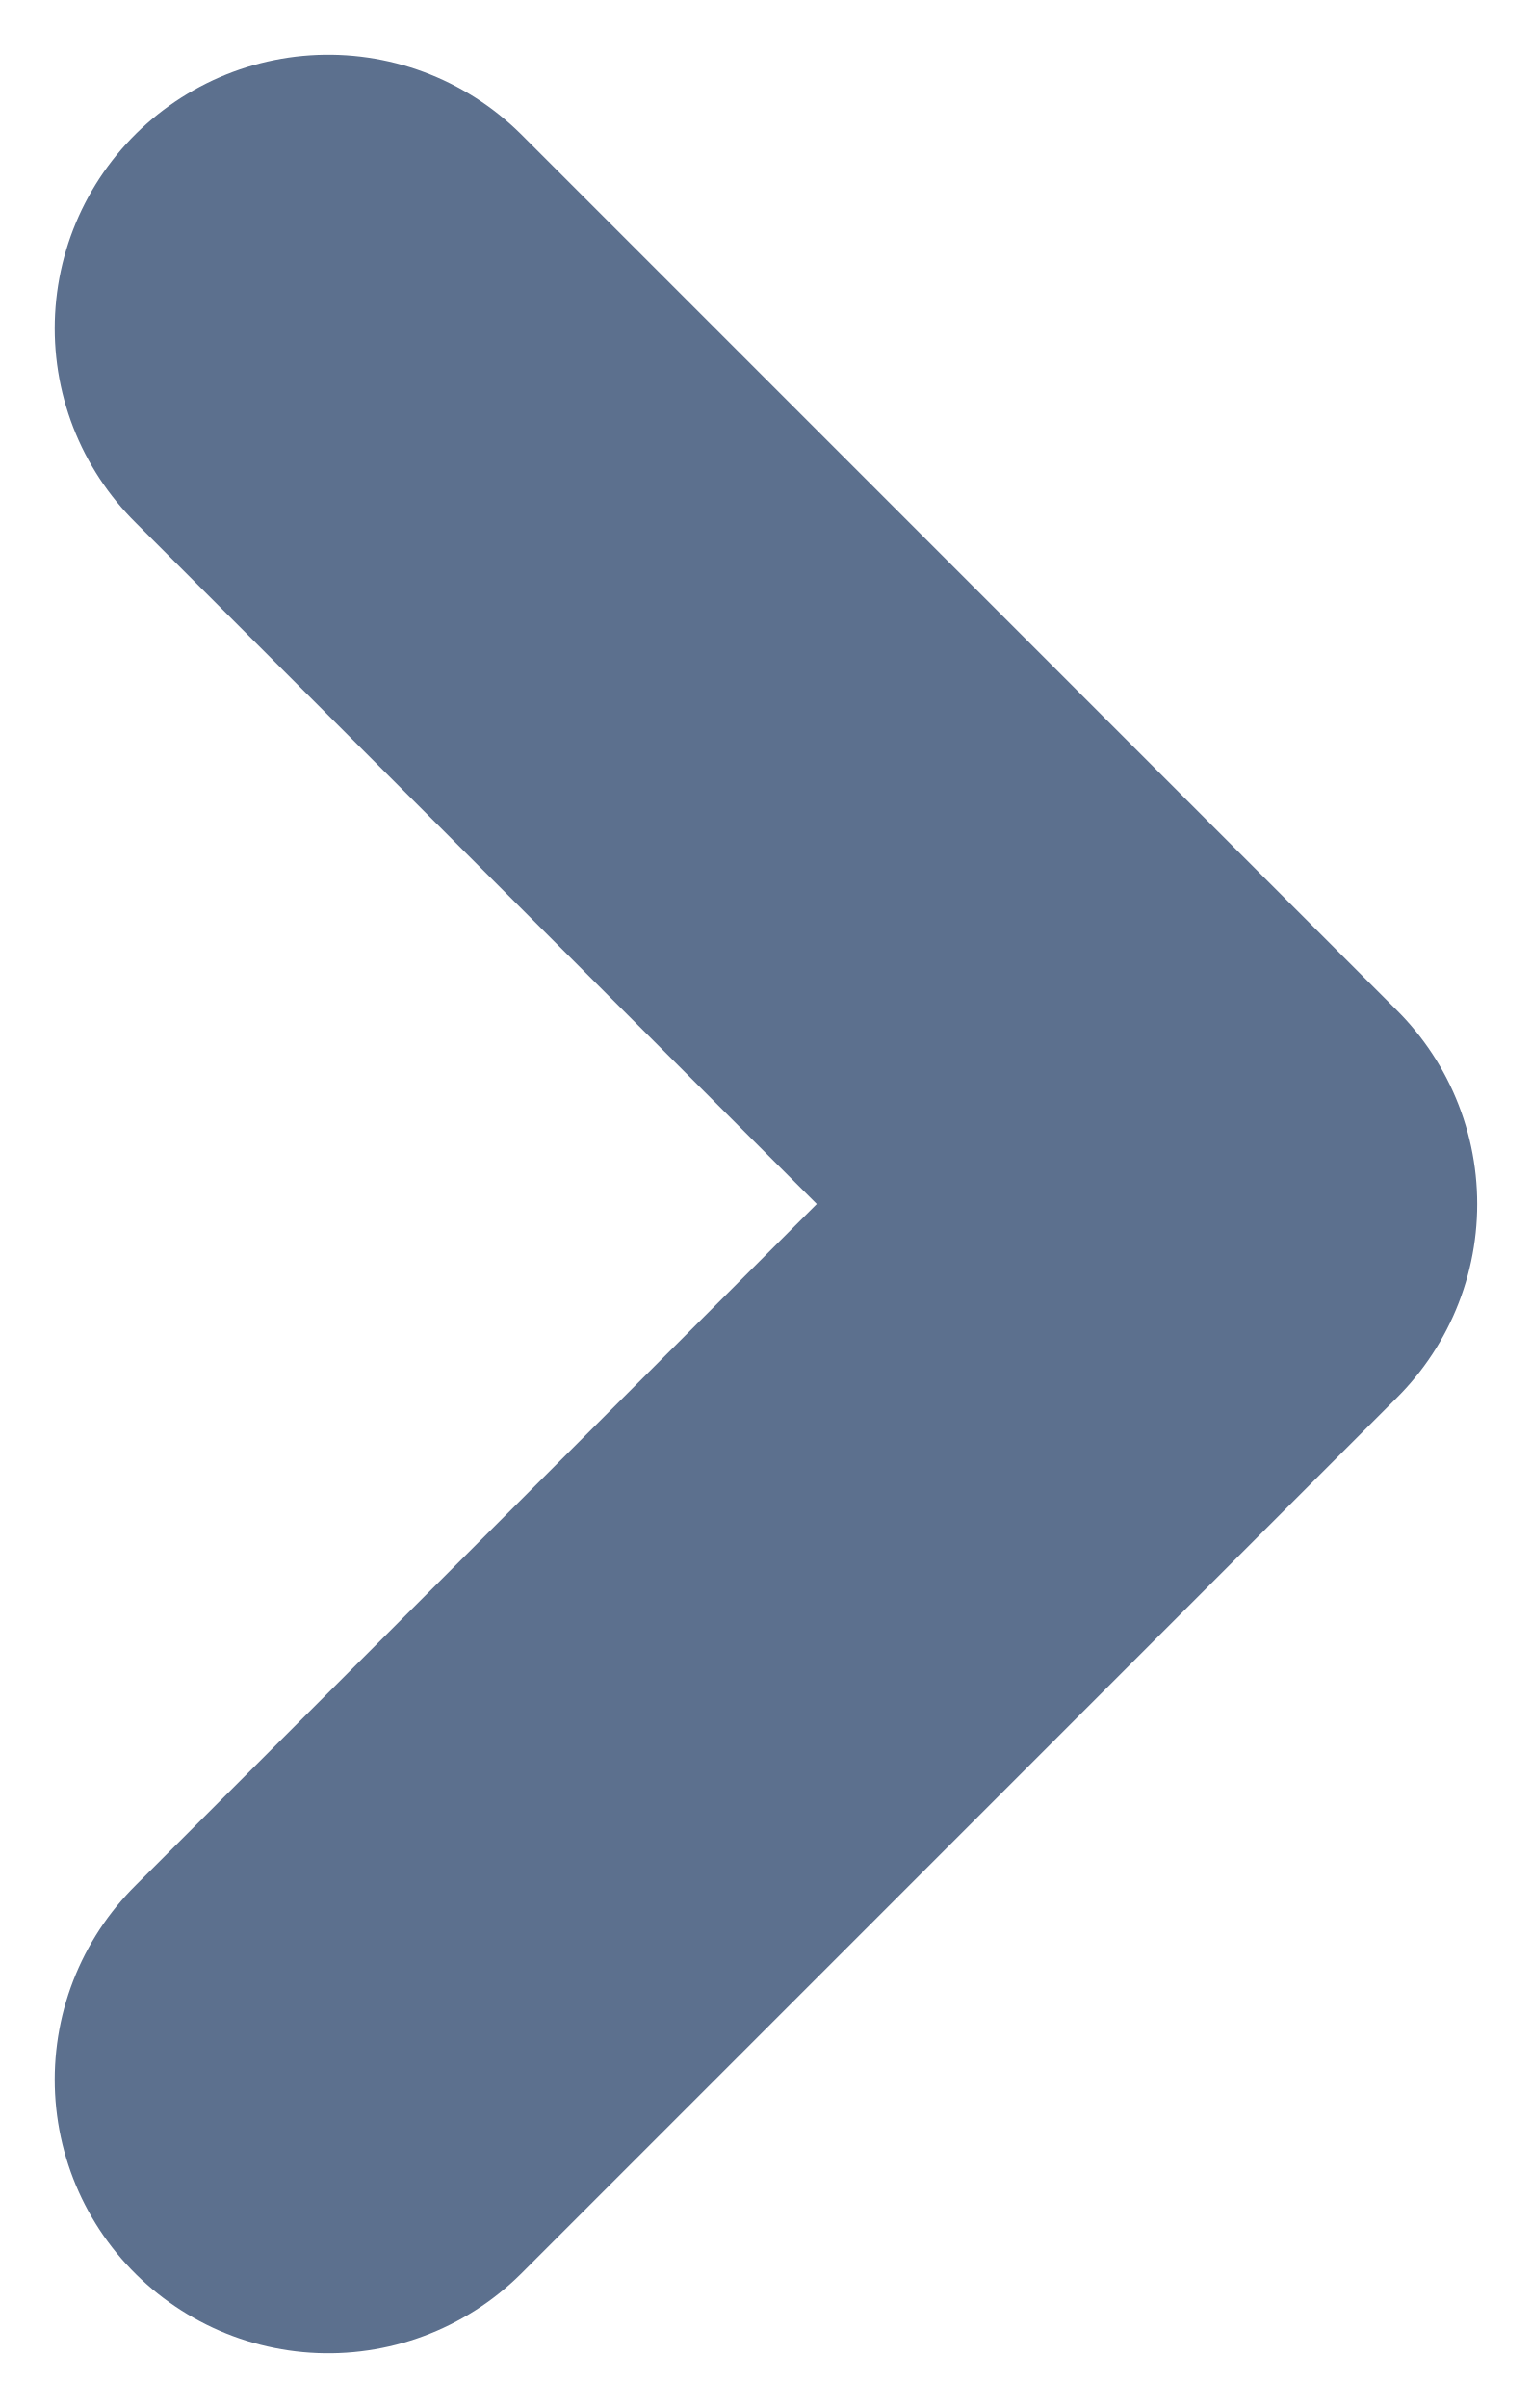
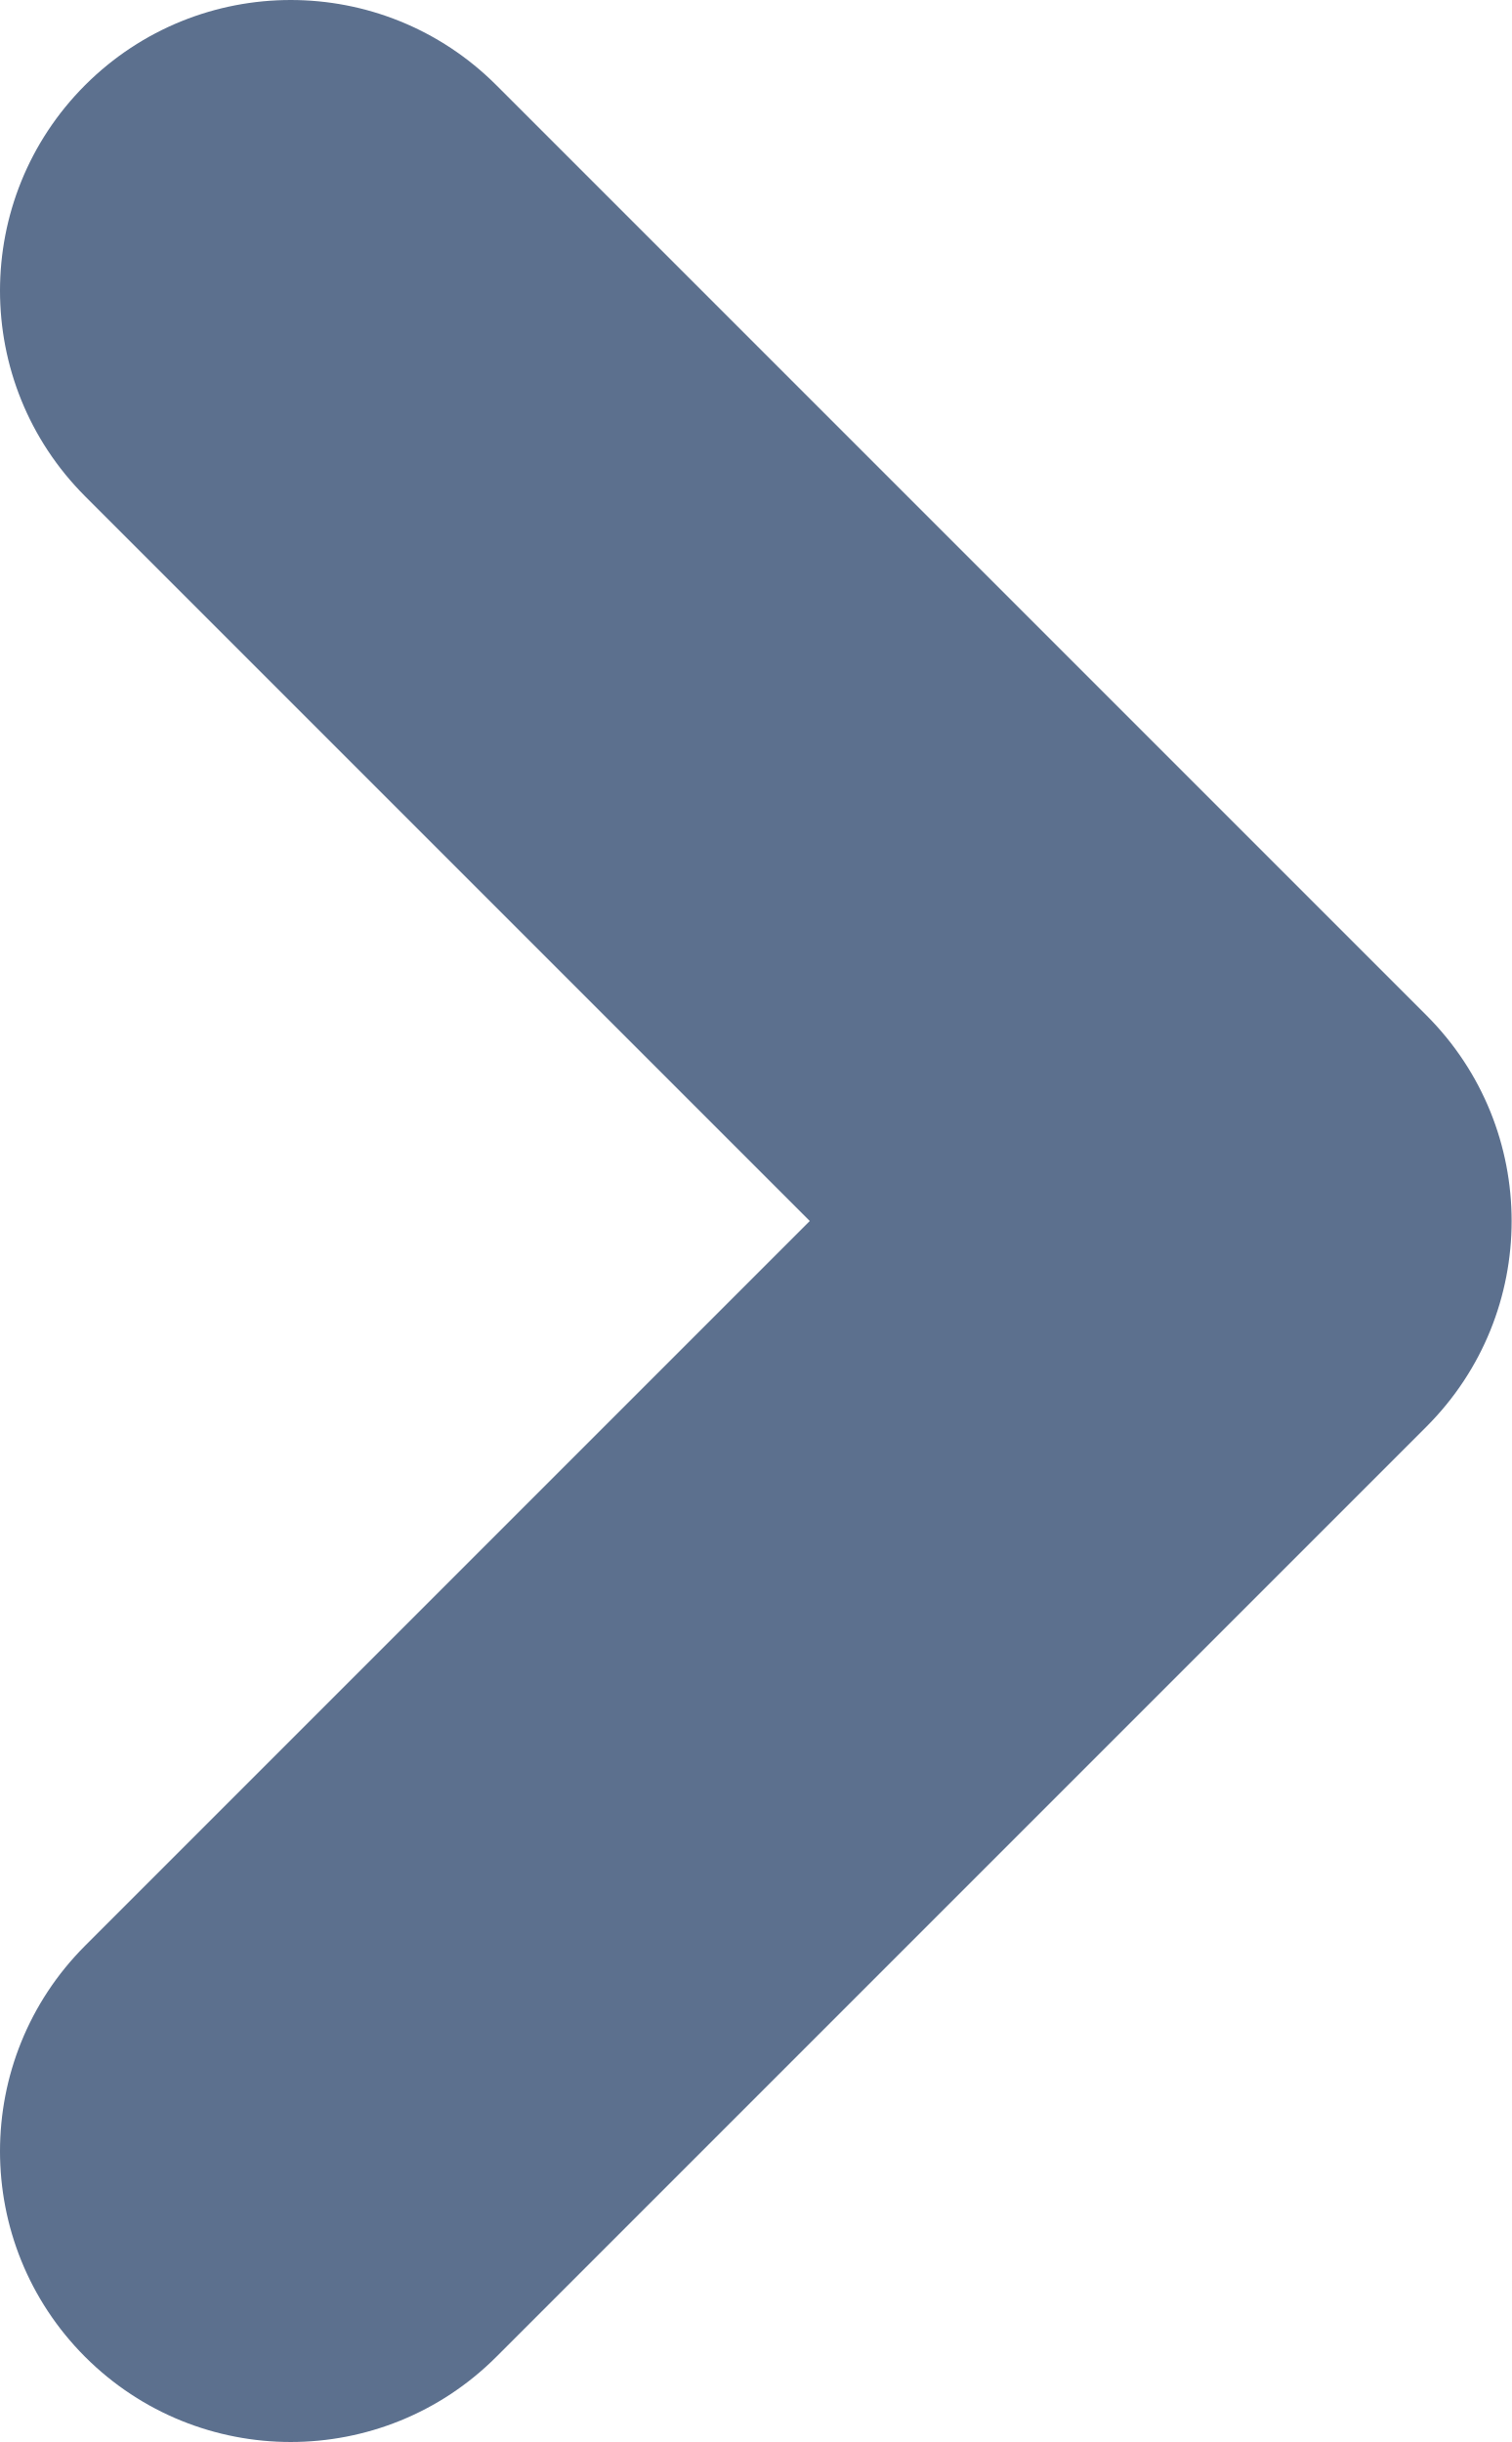
- <svg xmlns="http://www.w3.org/2000/svg" width="14" height="22" viewBox="0 0 14 22" fill="none">
-   <path d="M3 3L11 11L3 19" stroke="#5C708E" stroke-width="5" stroke-linecap="round" stroke-linejoin="round" />
+ <svg xmlns="http://www.w3.org/2000/svg" width="13" height="21" viewBox="0 0 13 21" fill="none">
+   <path fill-rule="evenodd" clip-rule="evenodd" d="M0.732 0.732C1.709 -0.244 3.291 -0.244 4.268 0.732L12.268 8.732C13.244 9.709 13.244 11.291 12.268 12.268L4.268 20.268C3.291 21.244 1.709 21.244 0.732 20.268C-0.244 19.291 -0.244 17.709 0.732 16.732L6.964 10.5L0.732 4.268C-0.244 3.291 -0.244 1.709 0.732 0.732Z" fill="#5C708E" />
</svg>
